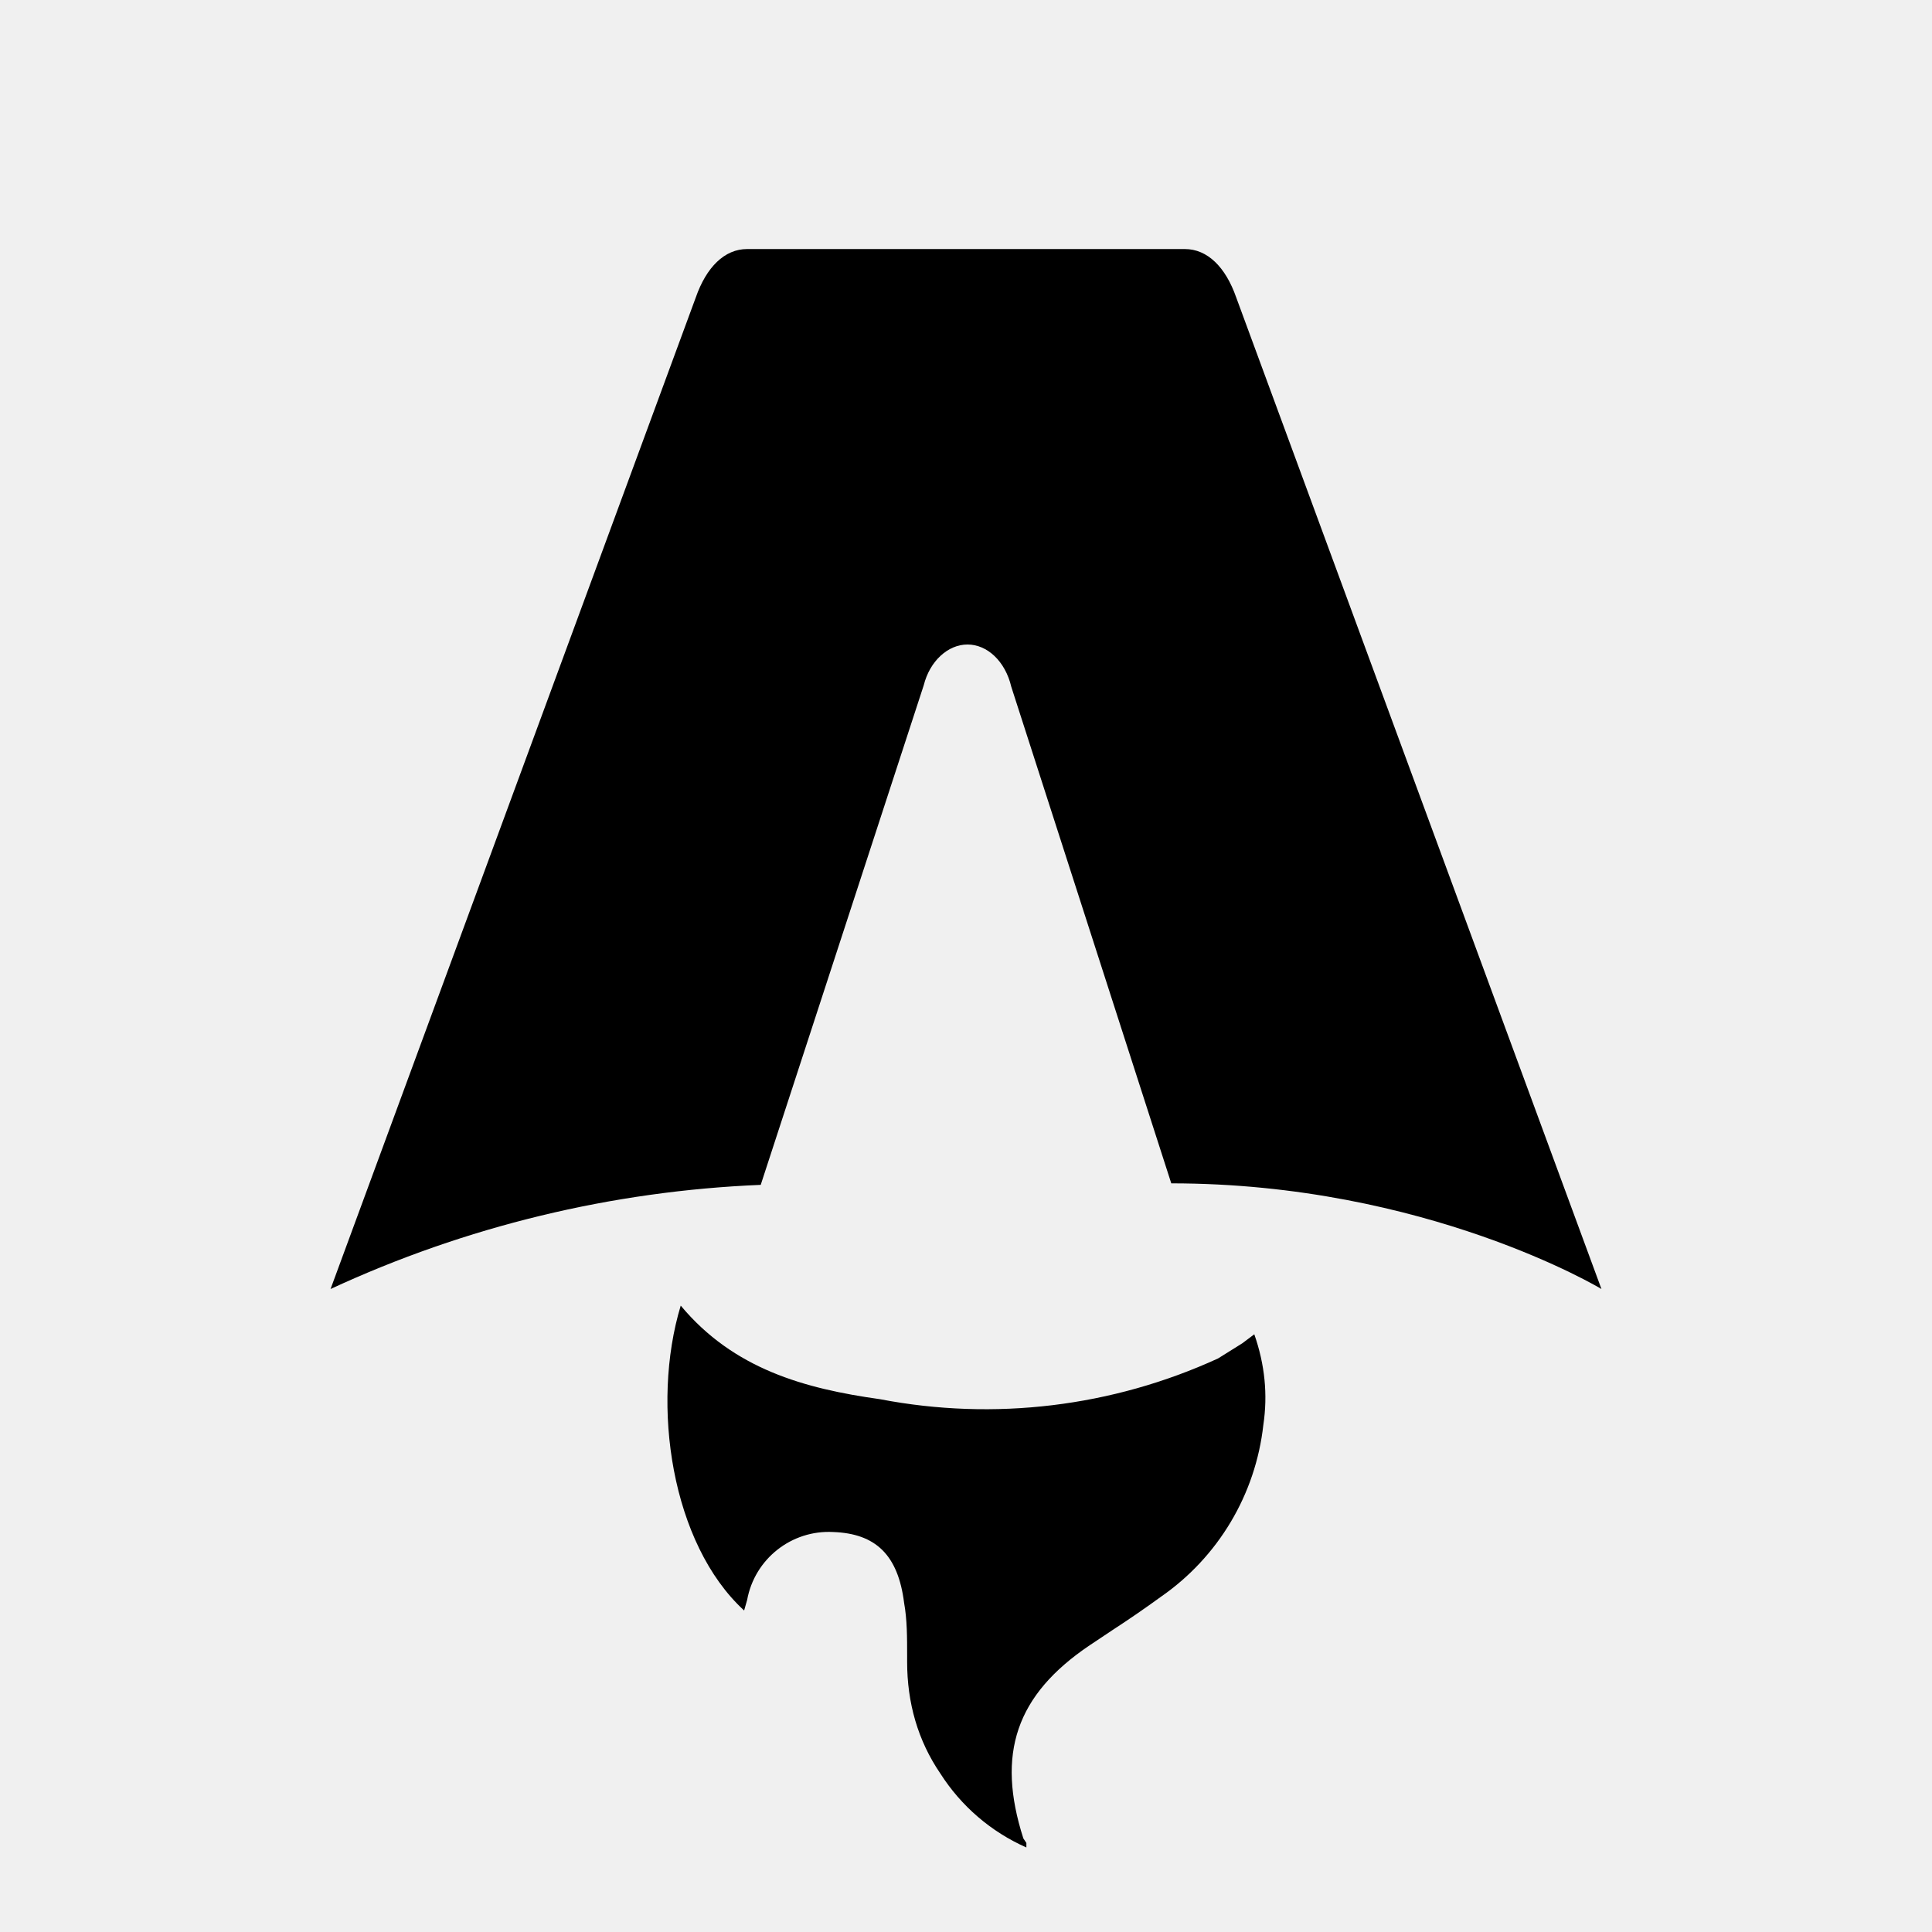
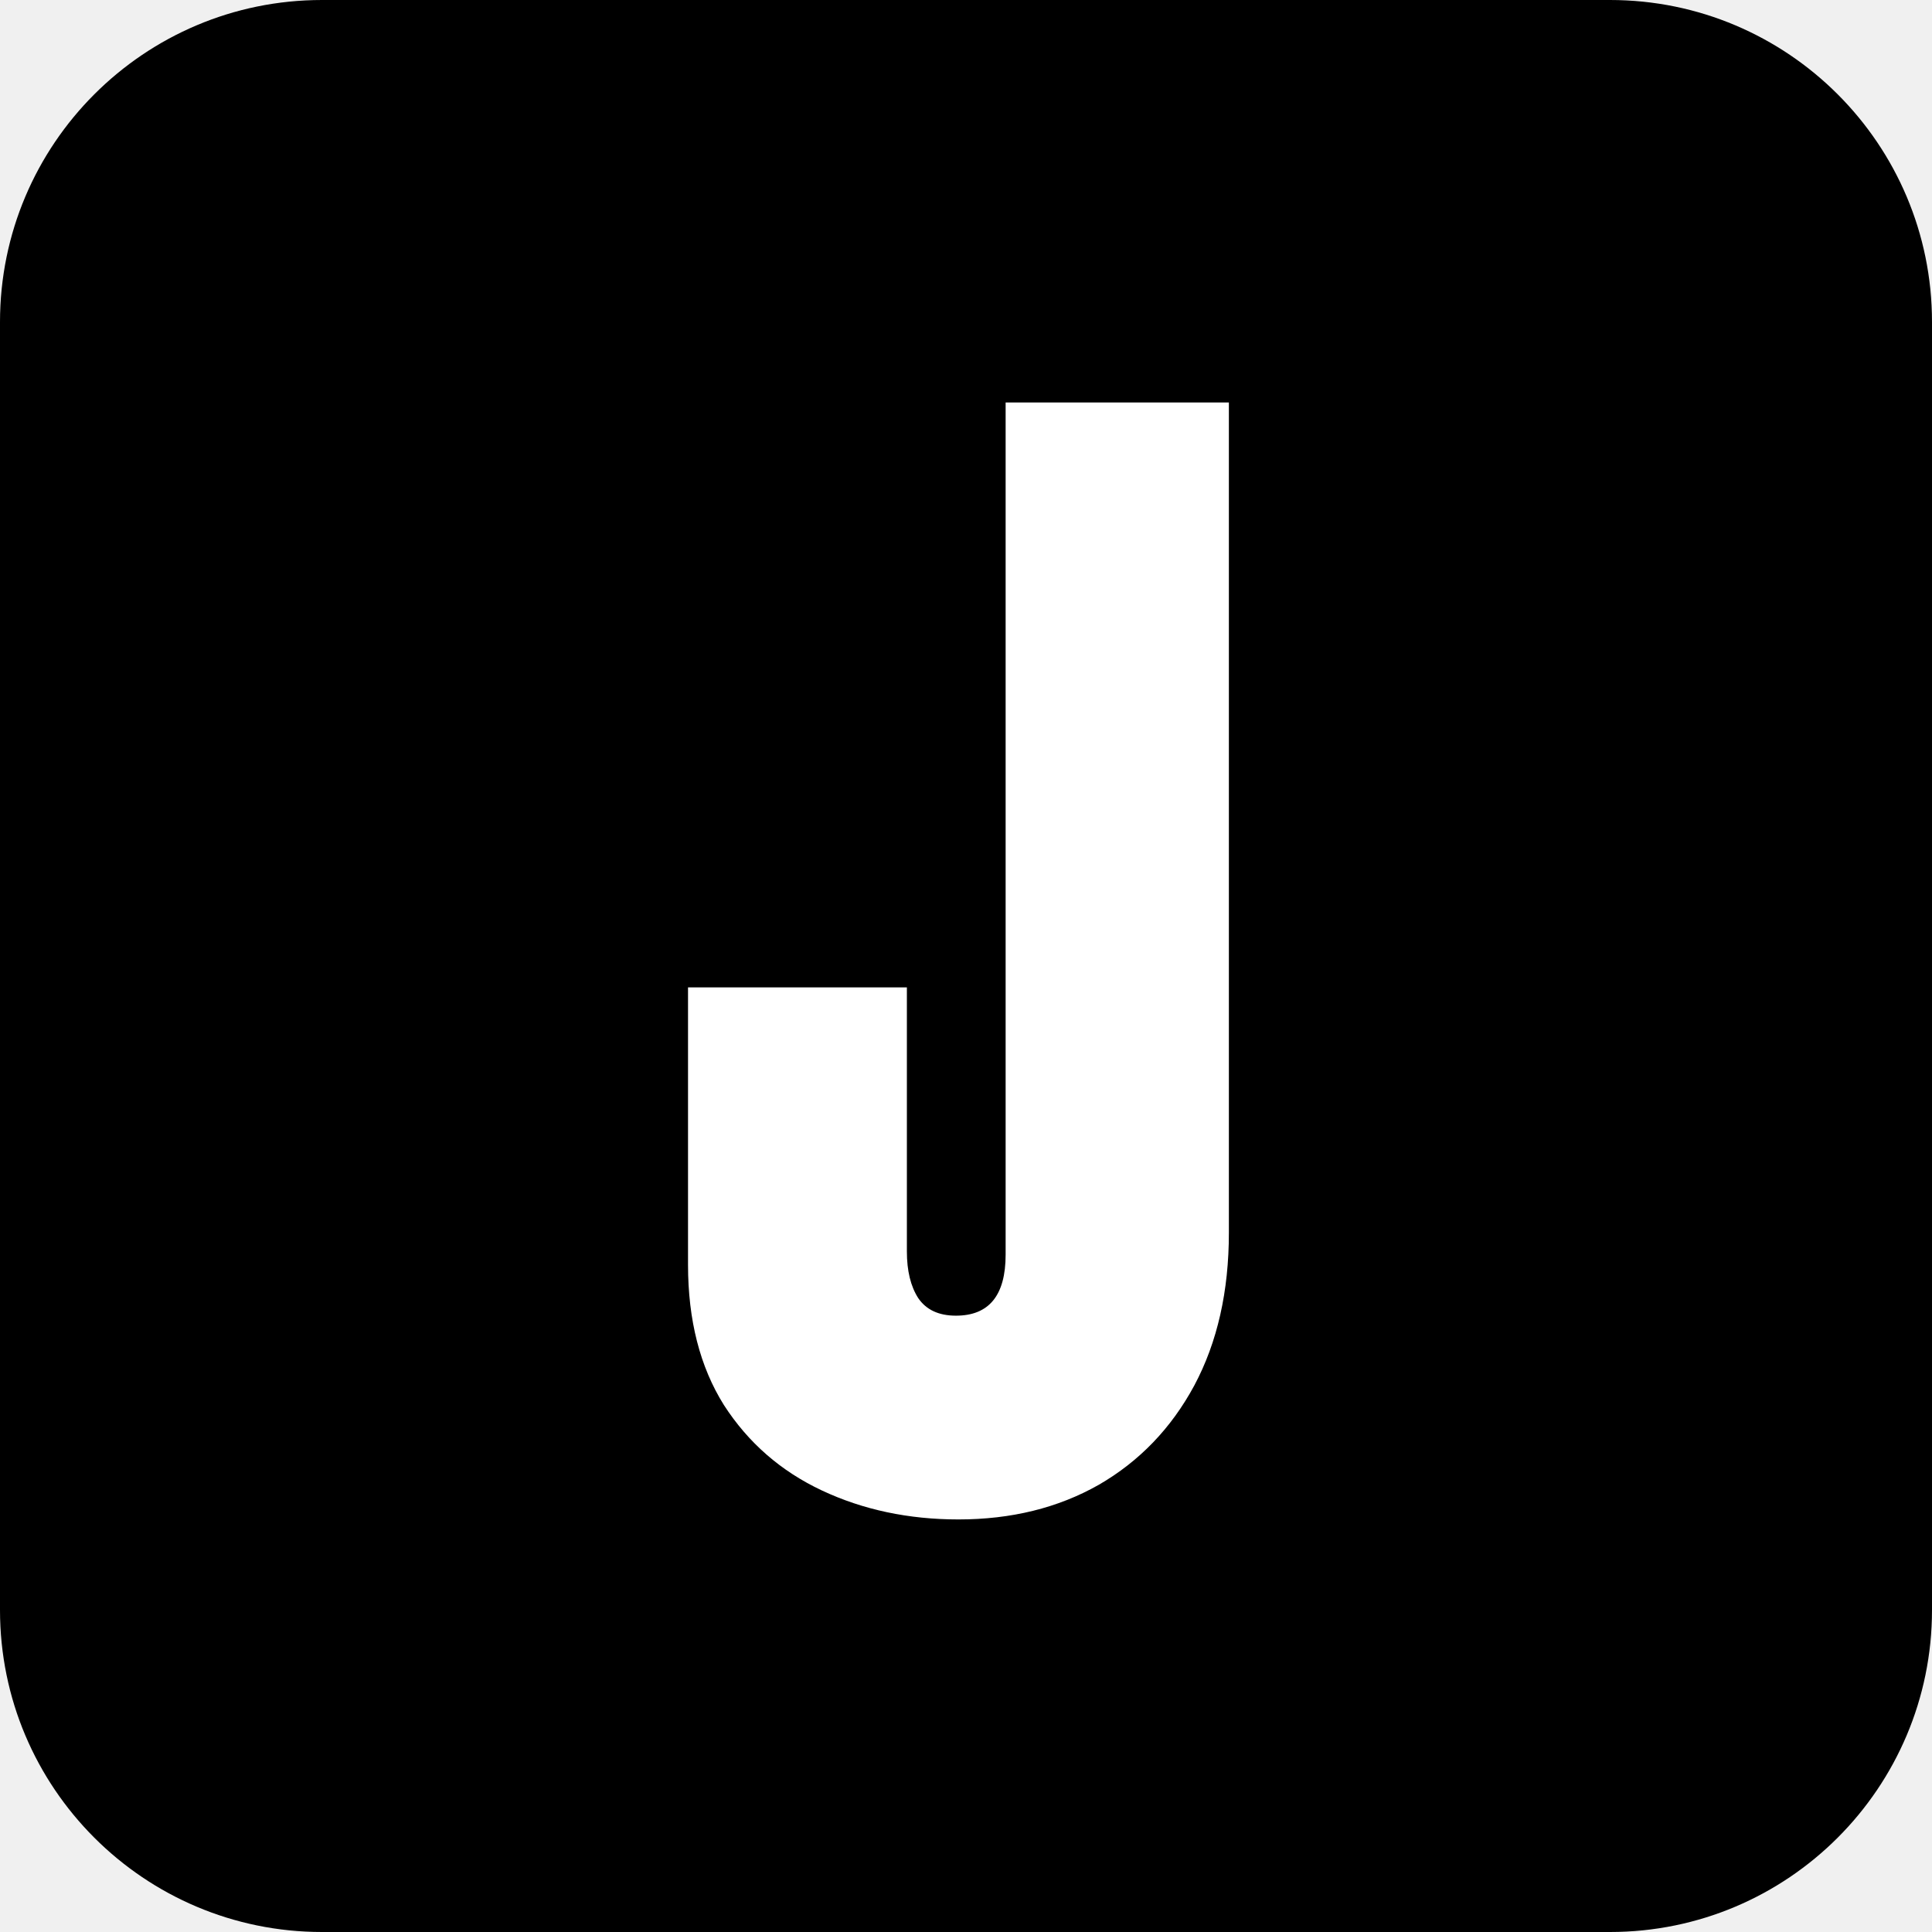
- <svg xmlns="http://www.w3.org/2000/svg" fill="none" viewBox="0 0 128 128">
-   <path d="M50.4 78.5a75.1 75.1 0 0 0-28.5 6.9l24.2-65.7c.7-2 1.9-3.2 3.4-3.2h29c1.5 0 2.7 1.2 3.4 3.2l24.2 65.7s-11.6-7-28.5-7L67 45.5c-.4-1.7-1.6-2.8-2.9-2.8-1.3 0-2.5 1.1-2.9 2.7L50.4 78.5Zm-1.1 28.2Zm-4.2-20.2c-2 6.6-.6 15.8 4.2 20.2a17.5 17.5 0 0 1 .2-.7 5.5 5.5 0 0 1 5.7-4.5c2.8.1 4.3 1.5 4.7 4.7.2 1.1.2 2.3.2 3.5v.4c0 2.7.7 5.2 2.2 7.4a13 13 0 0 0 5.7 4.9v-.3l-.2-.3c-1.8-5.6-.5-9.5 4.4-12.8l1.5-1a73 73 0 0 0 3.2-2.2 16 16 0 0 0 6.8-11.4c.3-2 .1-4-.6-6l-.8.6-1.6 1a37 37 0 0 1-22.4 2.7c-5-.7-9.7-2-13.2-6.2Z" />
-   <style>
-         path { fill: #000; }
-         @media (prefers-color-scheme: dark) {
-             path { fill: #FFF; }
-         }
-     </style>
+ <svg xmlns="http://www.w3.org/2000/svg" width="192" height="192" viewBox="0 0 192 192" fill="none">
+   <rect width="192" height="192" rx="32" fill="black" />
+   <path d="M95.25 151C90.292 151 85.771 150.042 81.688 148.125C77.604 146.208 74.354 143.375 71.938 139.625C69.562 135.833 68.375 131.188 68.375 125.688V98.125H90.125V124.375C90.125 126.292 90.5 127.833 91.25 129C92.042 130.167 93.292 130.75 95 130.75C98.292 130.75 99.938 128.729 99.938 124.688V40H122.125V122.5C122.125 128.333 120.979 133.396 118.688 137.688C116.396 141.938 113.229 145.229 109.188 147.562C105.146 149.854 100.5 151 95.25 151Z" fill="white" />
</svg>
